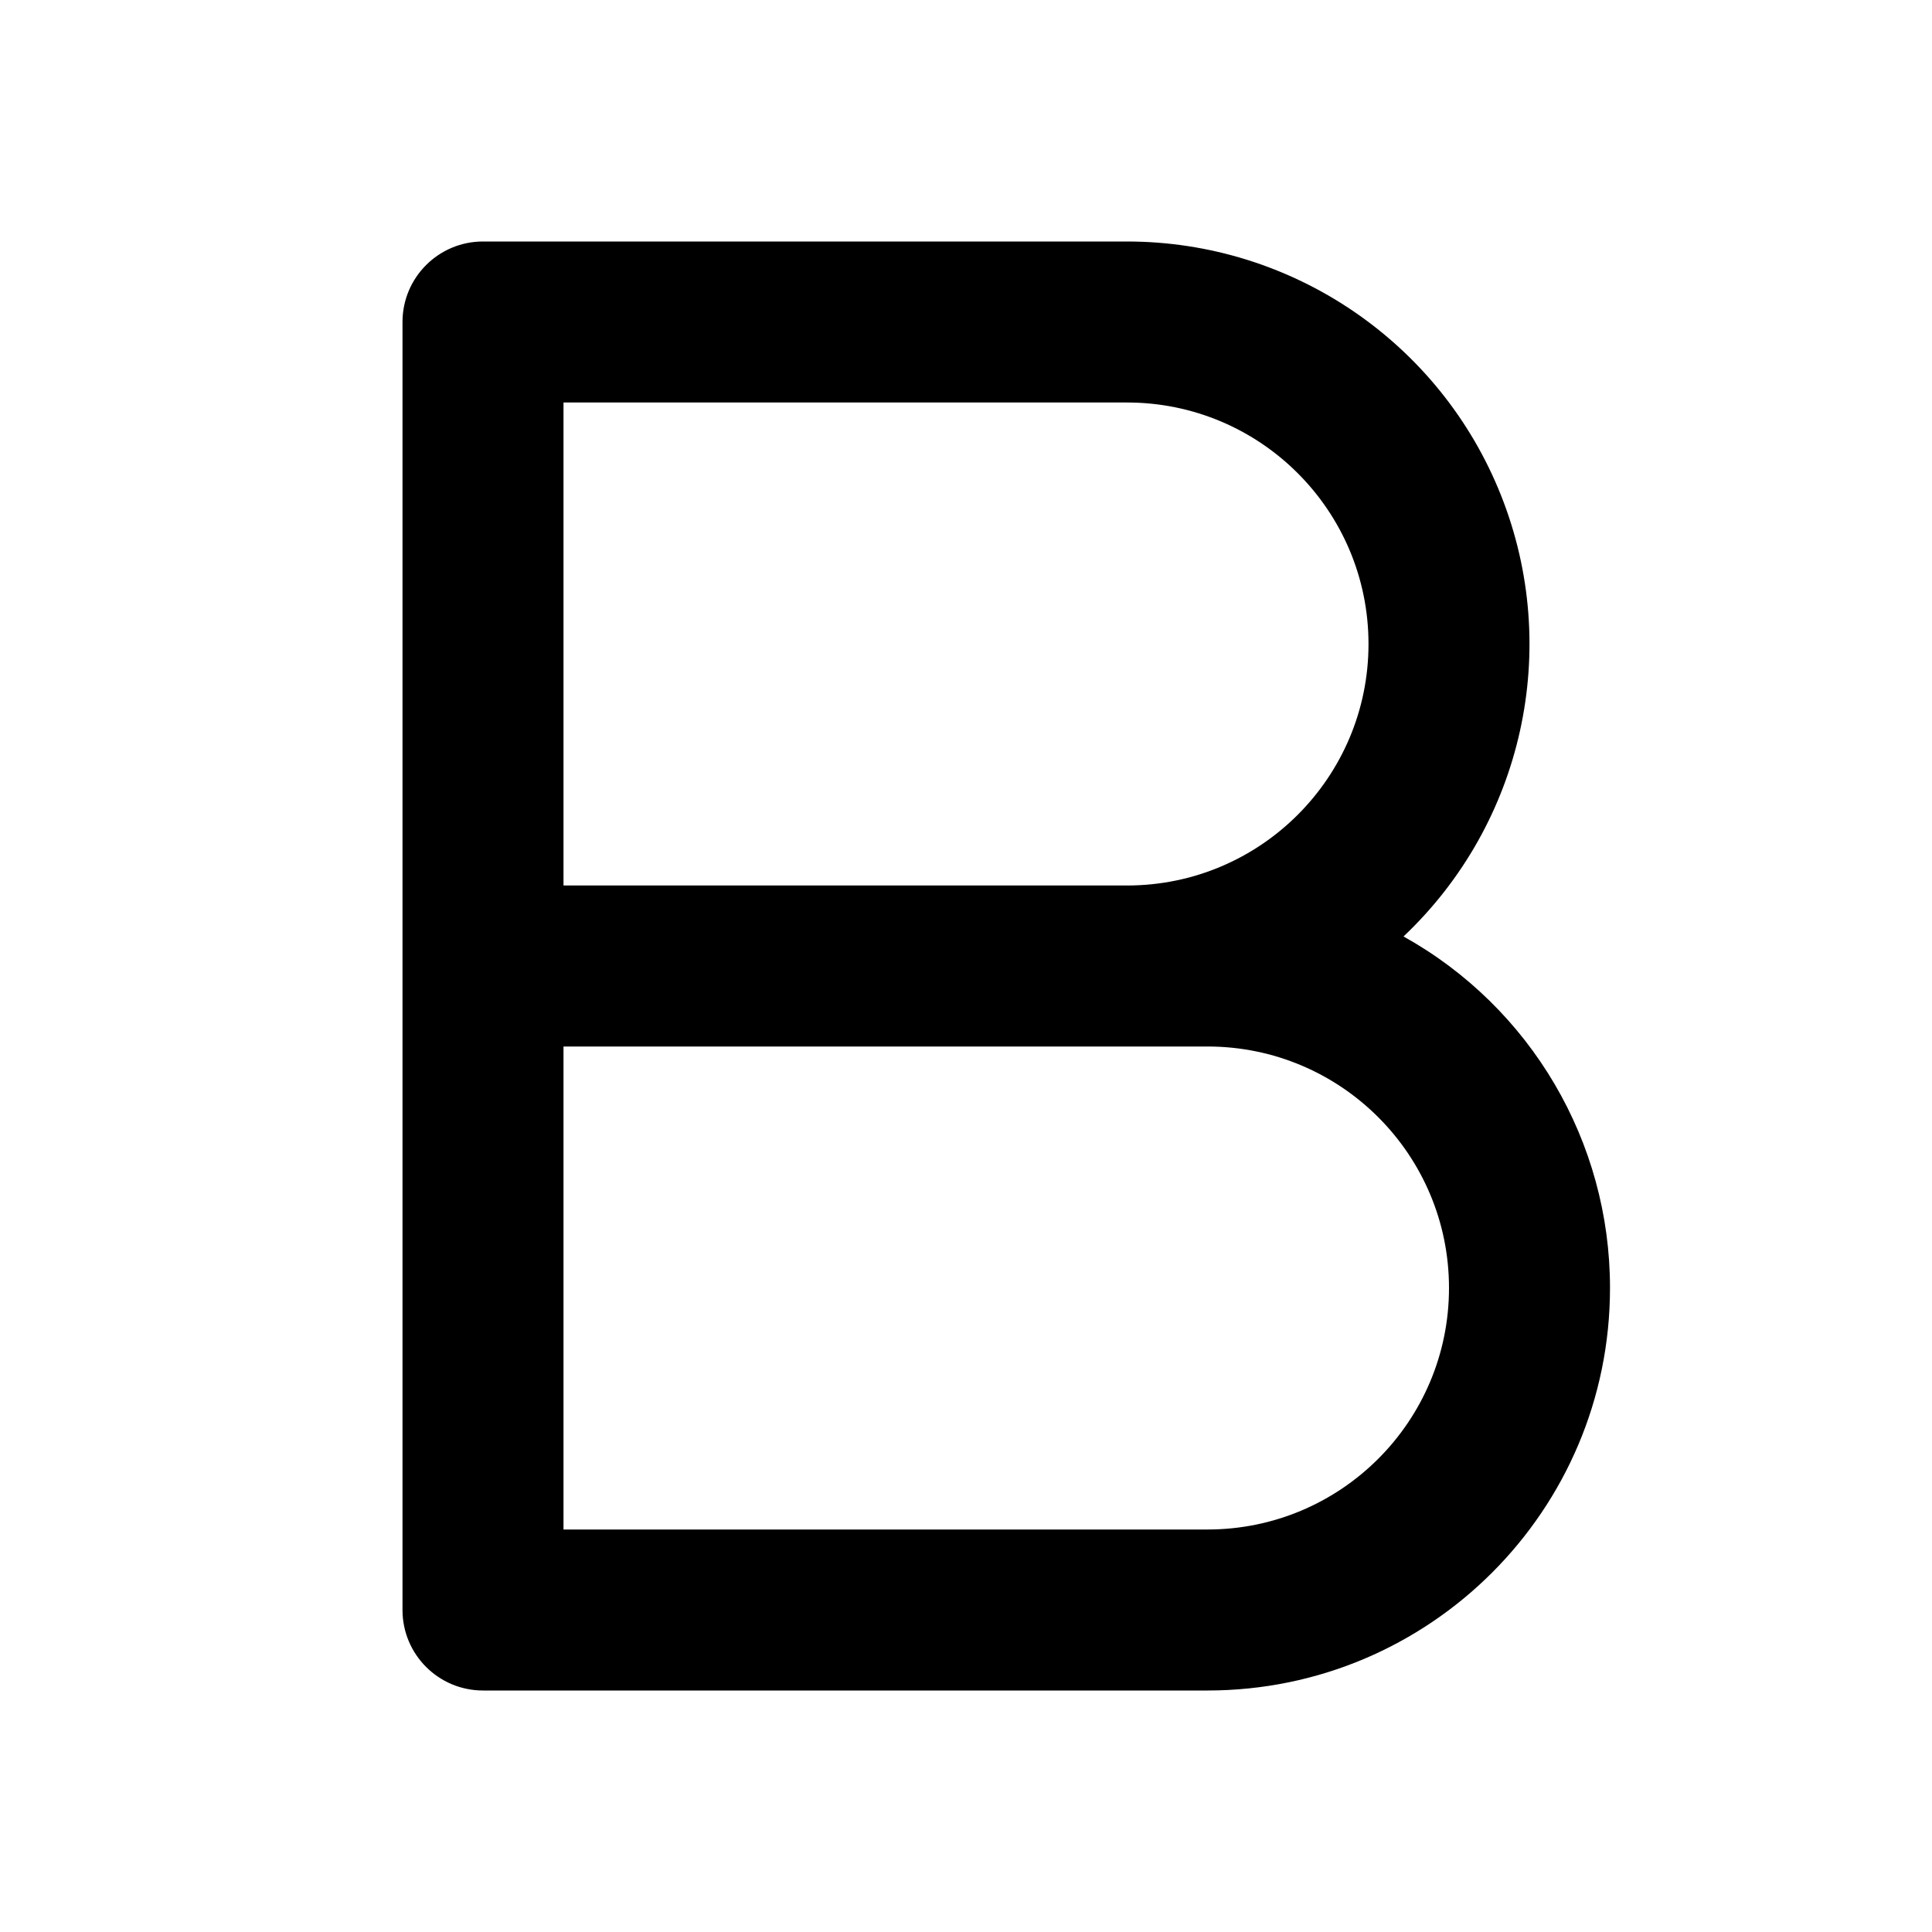
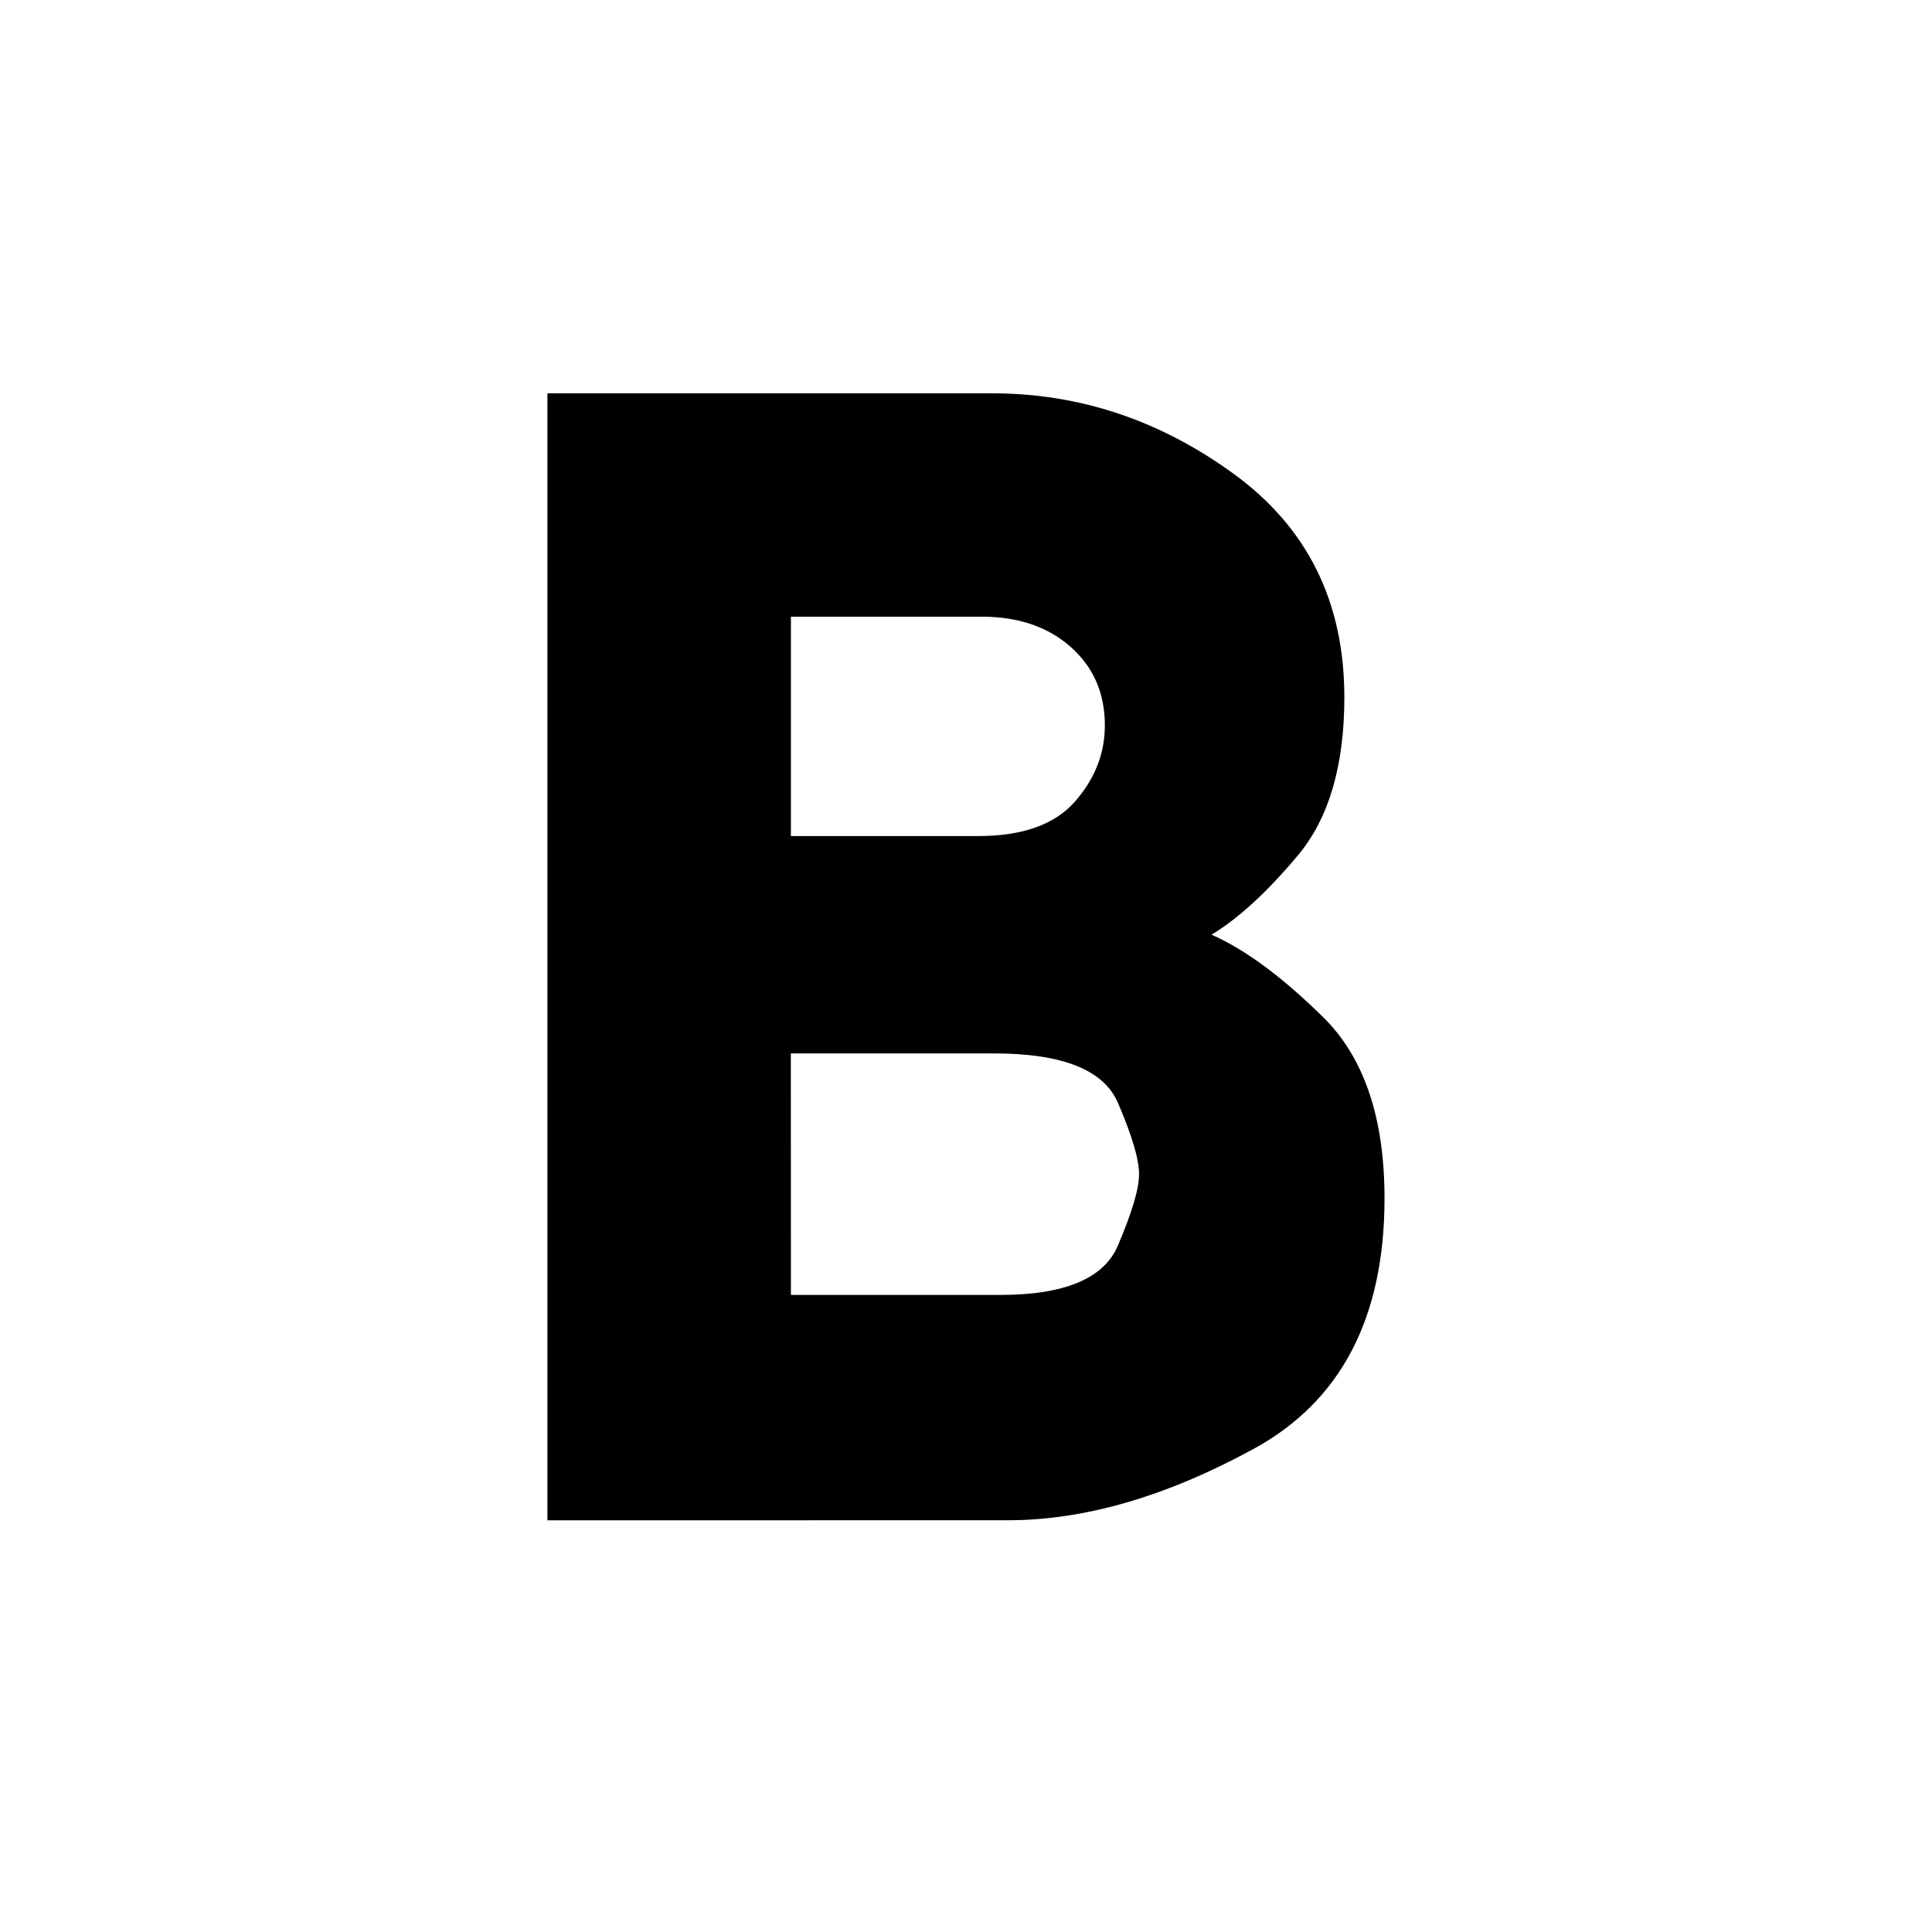
- <svg xmlns="http://www.w3.org/2000/svg" fill="none" height="24" viewBox="0 0 24 24" width="24">
-   <path clip-rule="evenodd" d="M5 4a1 1 0 0 1 1-1h8a5 5 0 0 1 3.435 8.633A4.994 4.994 0 0 1 20 16a5 5 0 0 1-5 5H6a1 1 0 0 1-1-1v-8zm2 7h7a3 3 0 0 0 0-6H7v3zm0 2v6h8a3 3 0 0 0 0-6z" fill="currentColor" fill-rule="evenodd" />
+ <svg xmlns="http://www.w3.org/2000/svg" viewBox="0 0 24 24">
+   <path d="m6.8 18.886v-14h5.525c1.083 0 2.083.333 3 1 .917.667 1.375 1.592 1.375 2.775 0 .85-.192 1.504-.575 1.962s-.742.787-1.075.988c.417.183.879.525 1.387 1.025s.762 1.25.762 2.25c0 1.483-.542 2.521-1.625 3.112s-2.1.887-3.05.887zm3.025-2.8h2.6c.8 0 1.288-.204 1.462-.613s.263-.704.263-.887-.087-.479-.263-.887-.688-.613-1.538-.613h-2.525zm0-5.7h2.325c.55 0 .95-.142 1.2-.425.25-.283.375-.6.375-.95 0-.4-.142-.725-.425-.975s-.65-.375-1.1-.375h-2.375z" />
</svg>
